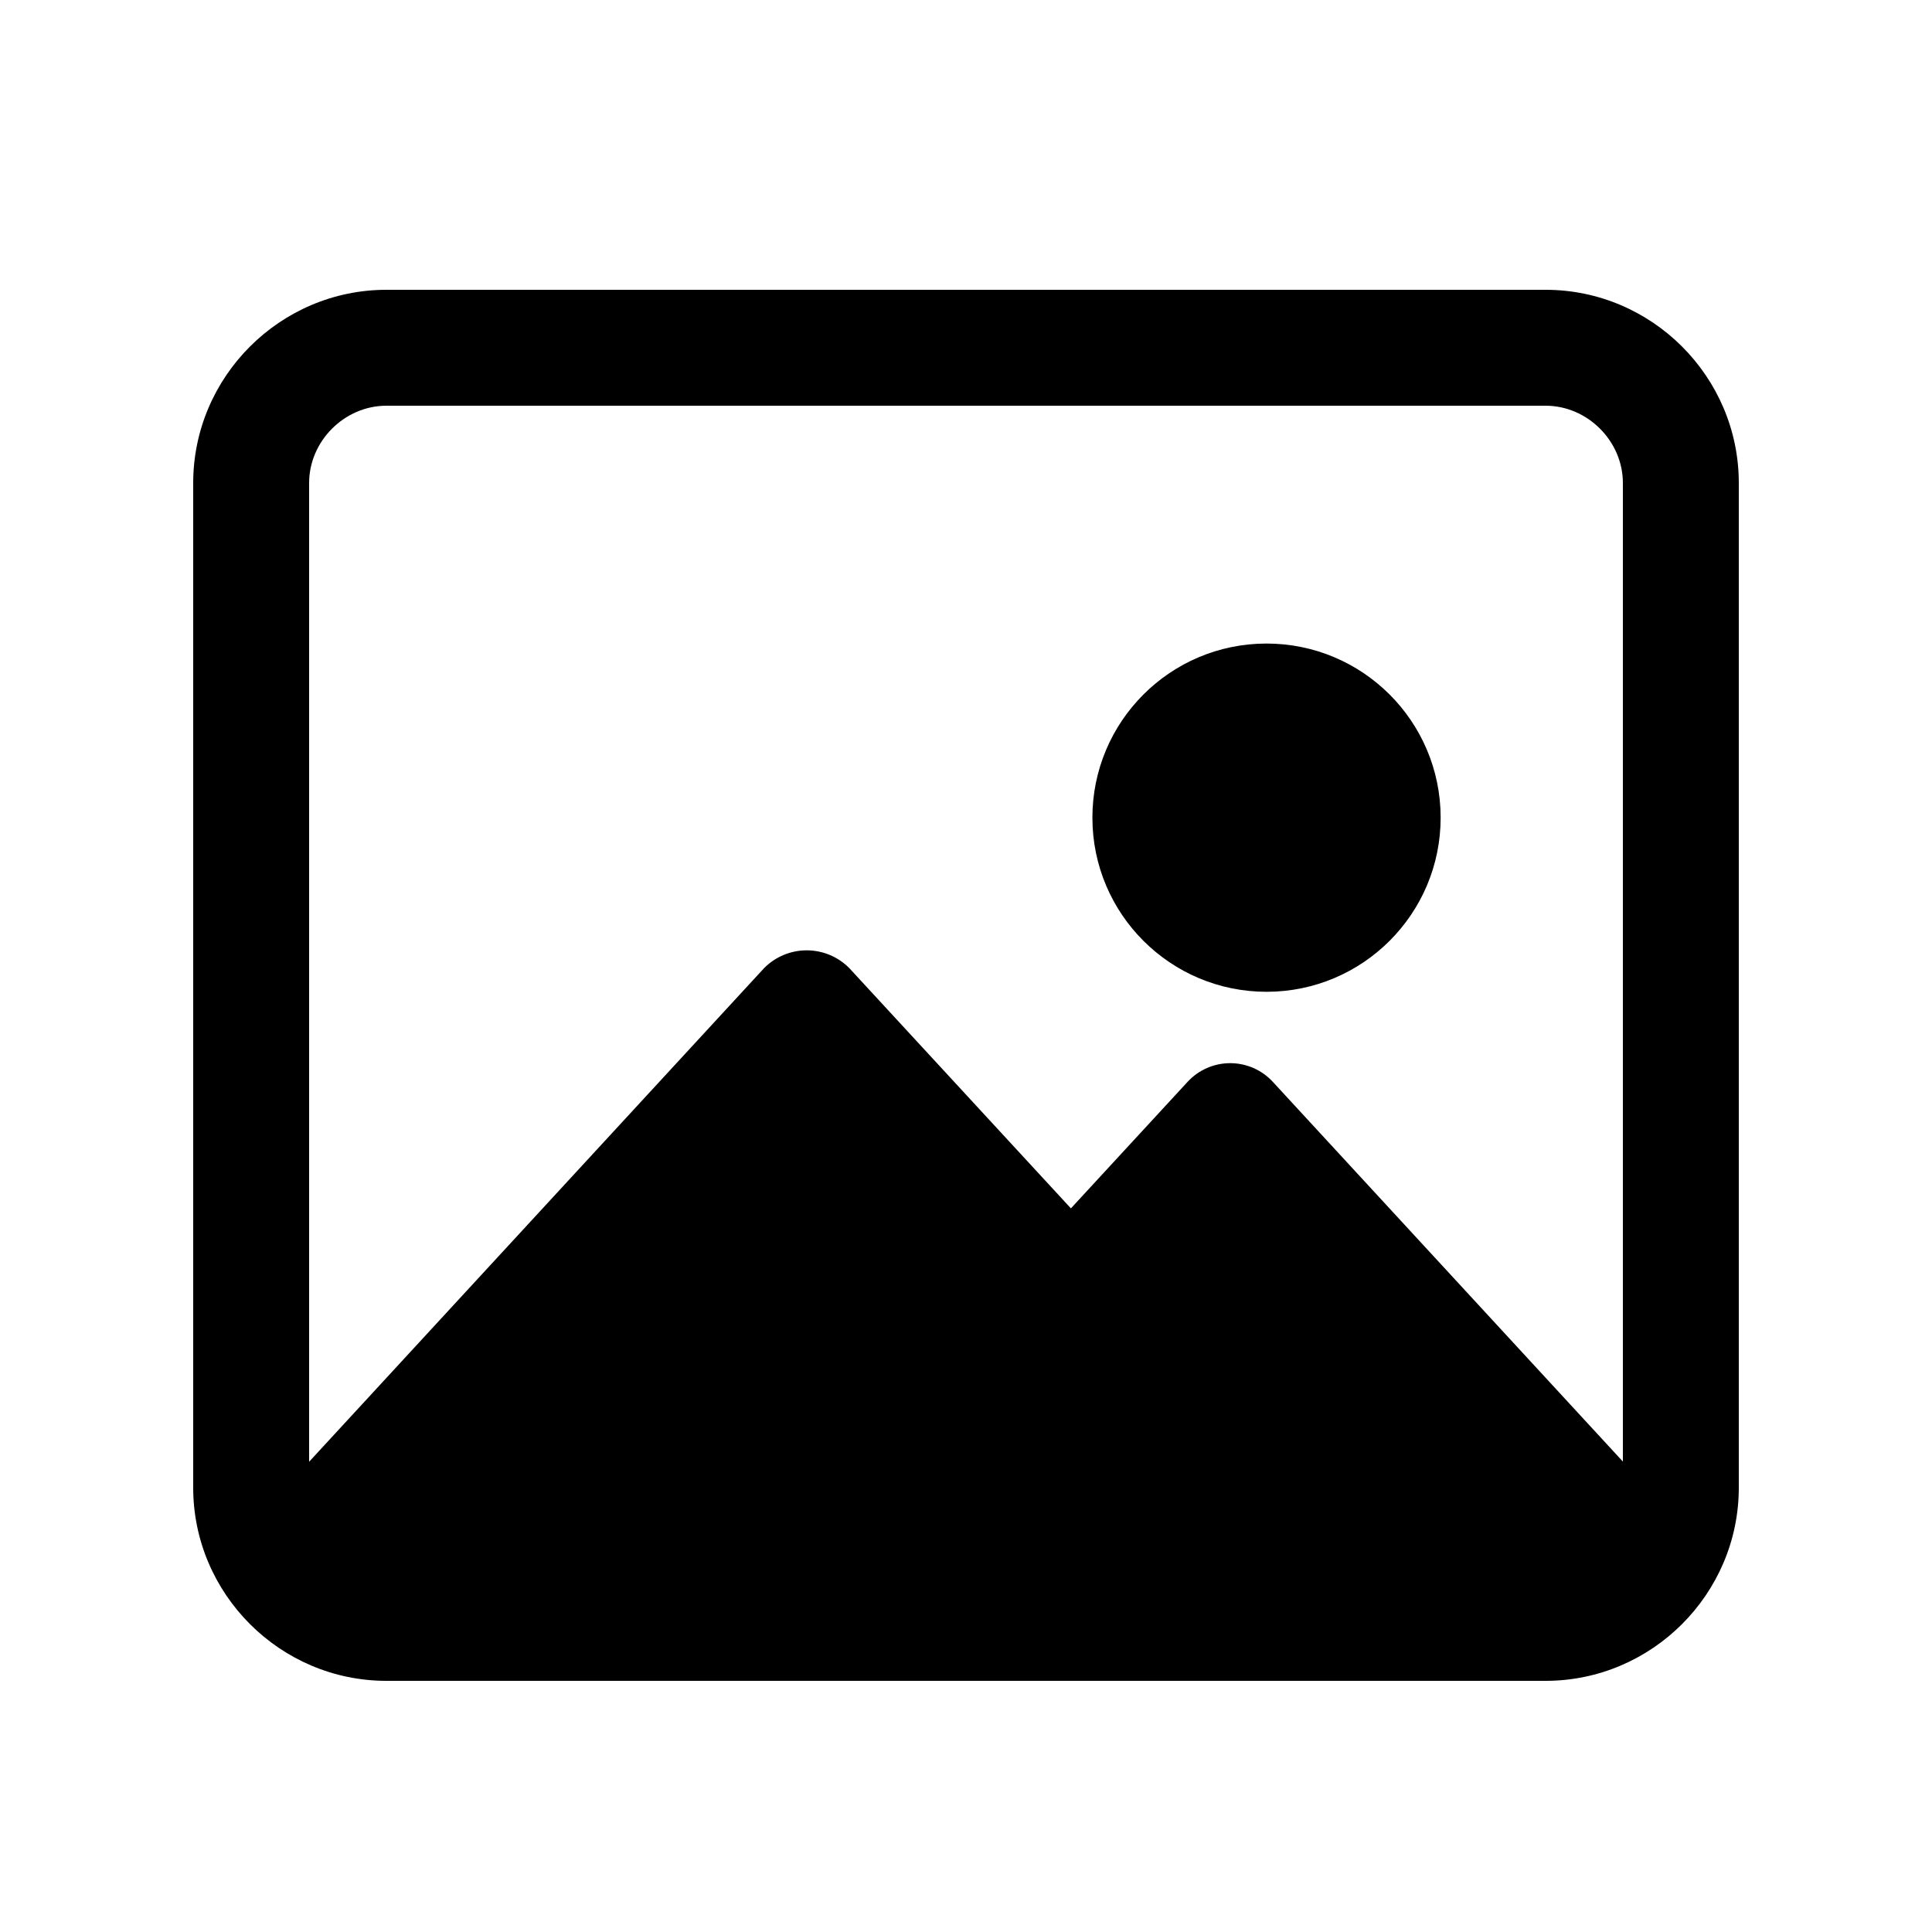
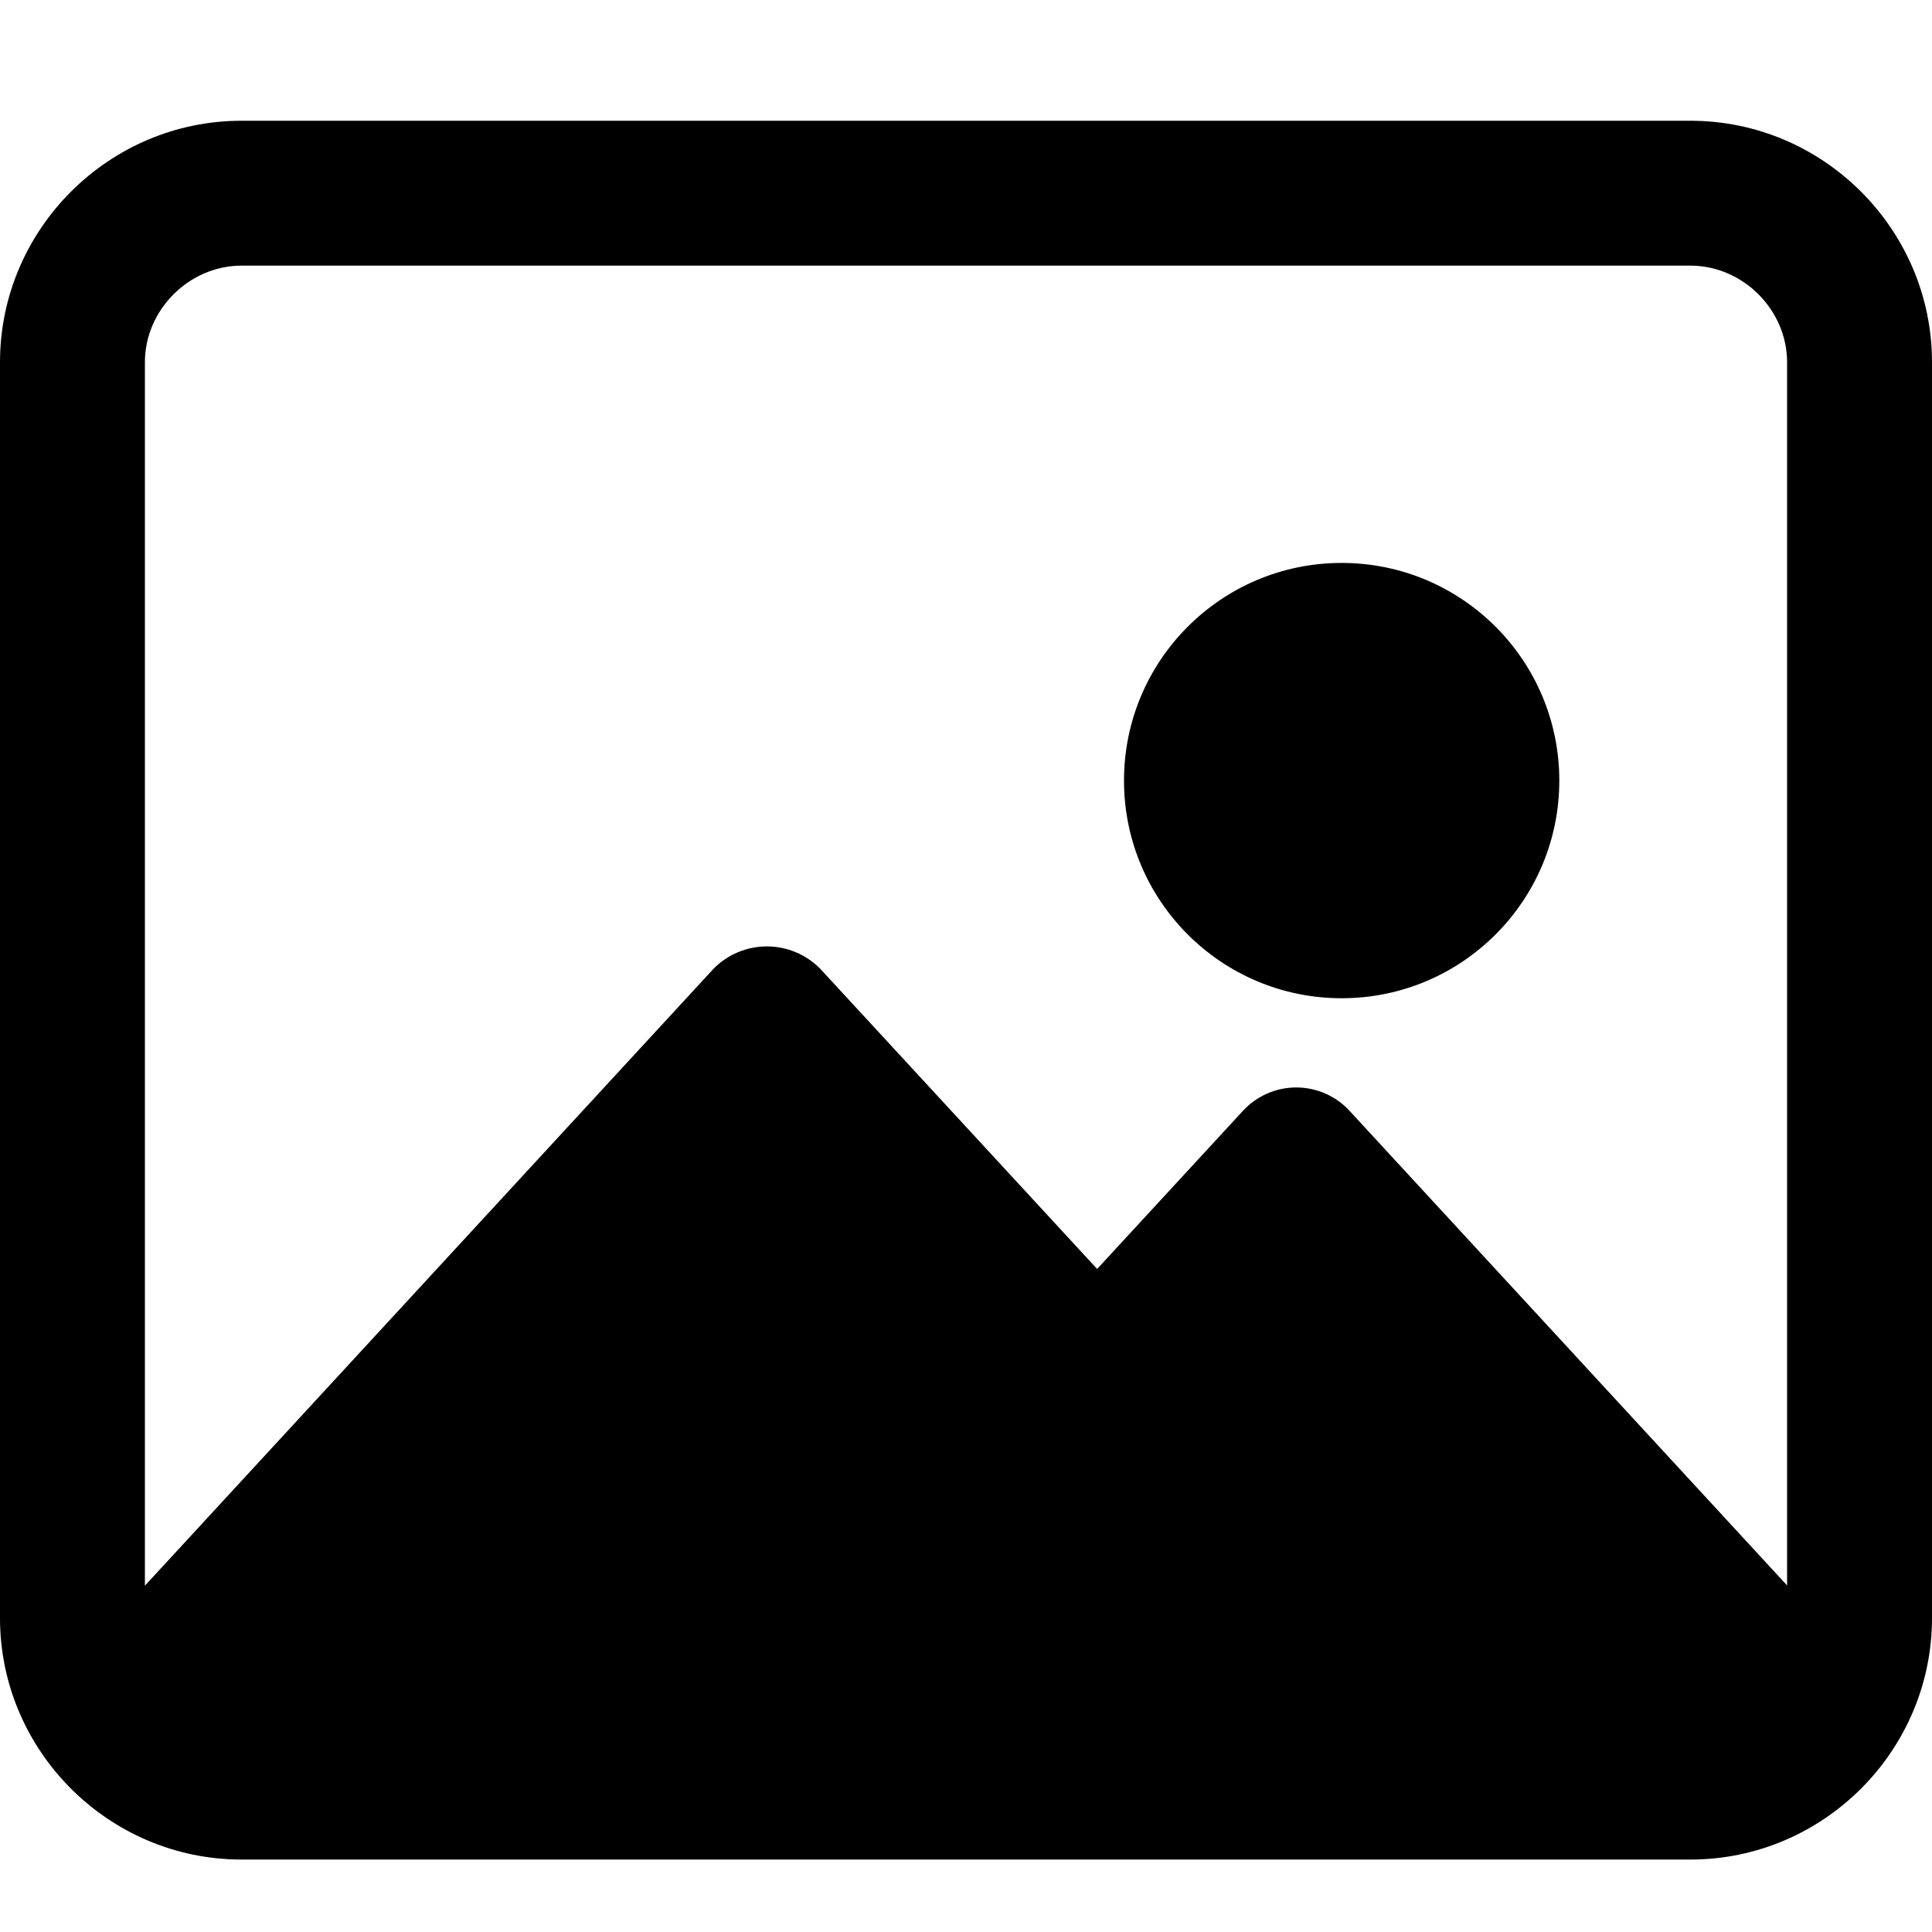
- <svg xmlns="http://www.w3.org/2000/svg" viewBox="0 0 20 20">
-   <path fill="#000" fill-rule="evenodd" d="M16 3H4c-1.1 0-2 .9-2 2v10.4c0 1.1.9 2 2 2h12c1.1 0 2-.9 2-2V5c0-1.1-.9-2-2-2M4 4.2h12c.434 0 .8.366.8.8v10.13l-3.624-3.931a.6.6 0 0 0-.882 0l-1.208 1.31-2.294-2.487a.62.62 0 0 0-.882 0l-4.71 5.11V5c0-.434.366-.8.8-.8m9.113 6.067a1.802 1.802 0 1 0-.004-3.605 1.802 1.802 0 0 0 .004 3.605" />
+ <svg xmlns="http://www.w3.org/2000/svg" viewBox="0 0 16 16">
+   <path fill="#000" fill-rule="evenodd" d="M14 1H2C.9 1 0 1.9 0 3v10.4c0 1.1.9 2 2 2h12c1.1 0 2-.9 2-2V3c0-1.1-.9-2-2-2M2 2.2h12c.434 0 .8.366.8.8v10.13l-3.624-3.931a.6.6 0 0 0-.882 0l-1.208 1.31-2.294-2.487a.62.62 0 0 0-.882 0l-4.71 5.11V3c0-.434.366-.8.8-.8m9.113 6.067a1.802 1.802 0 1 0-.004-3.605 1.802 1.802 0 0 0 .004 3.605" />
</svg>
